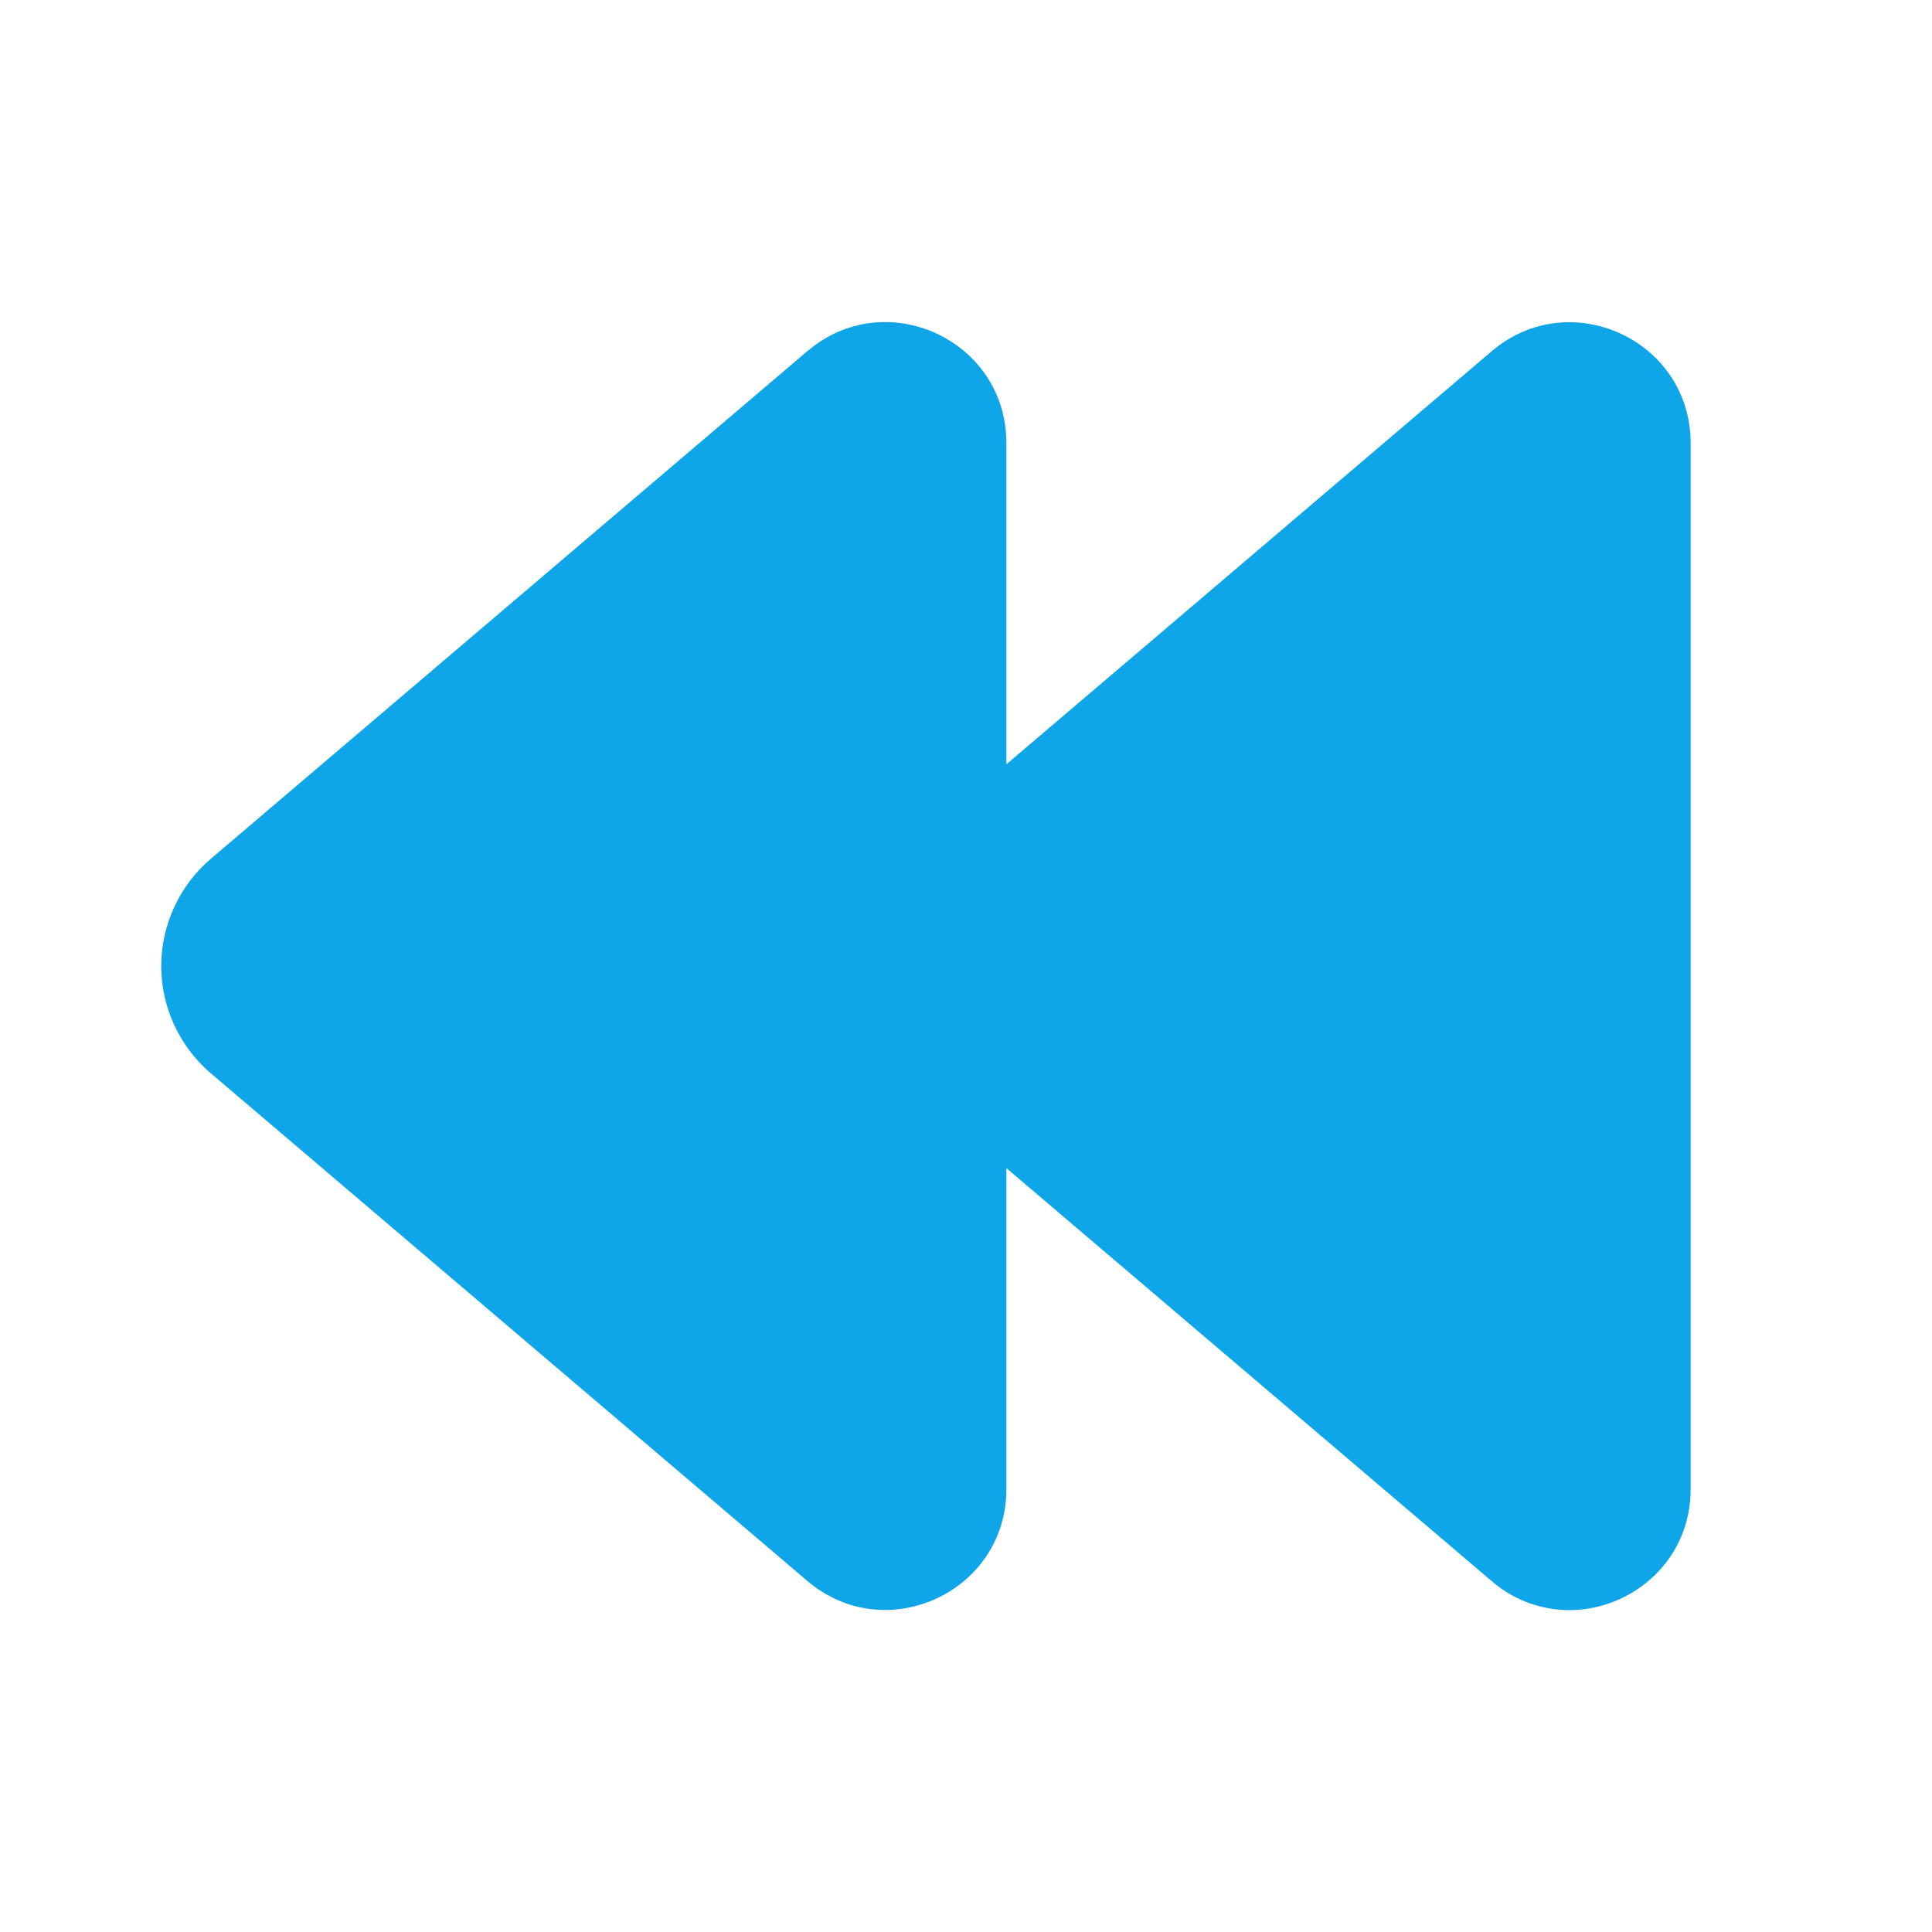
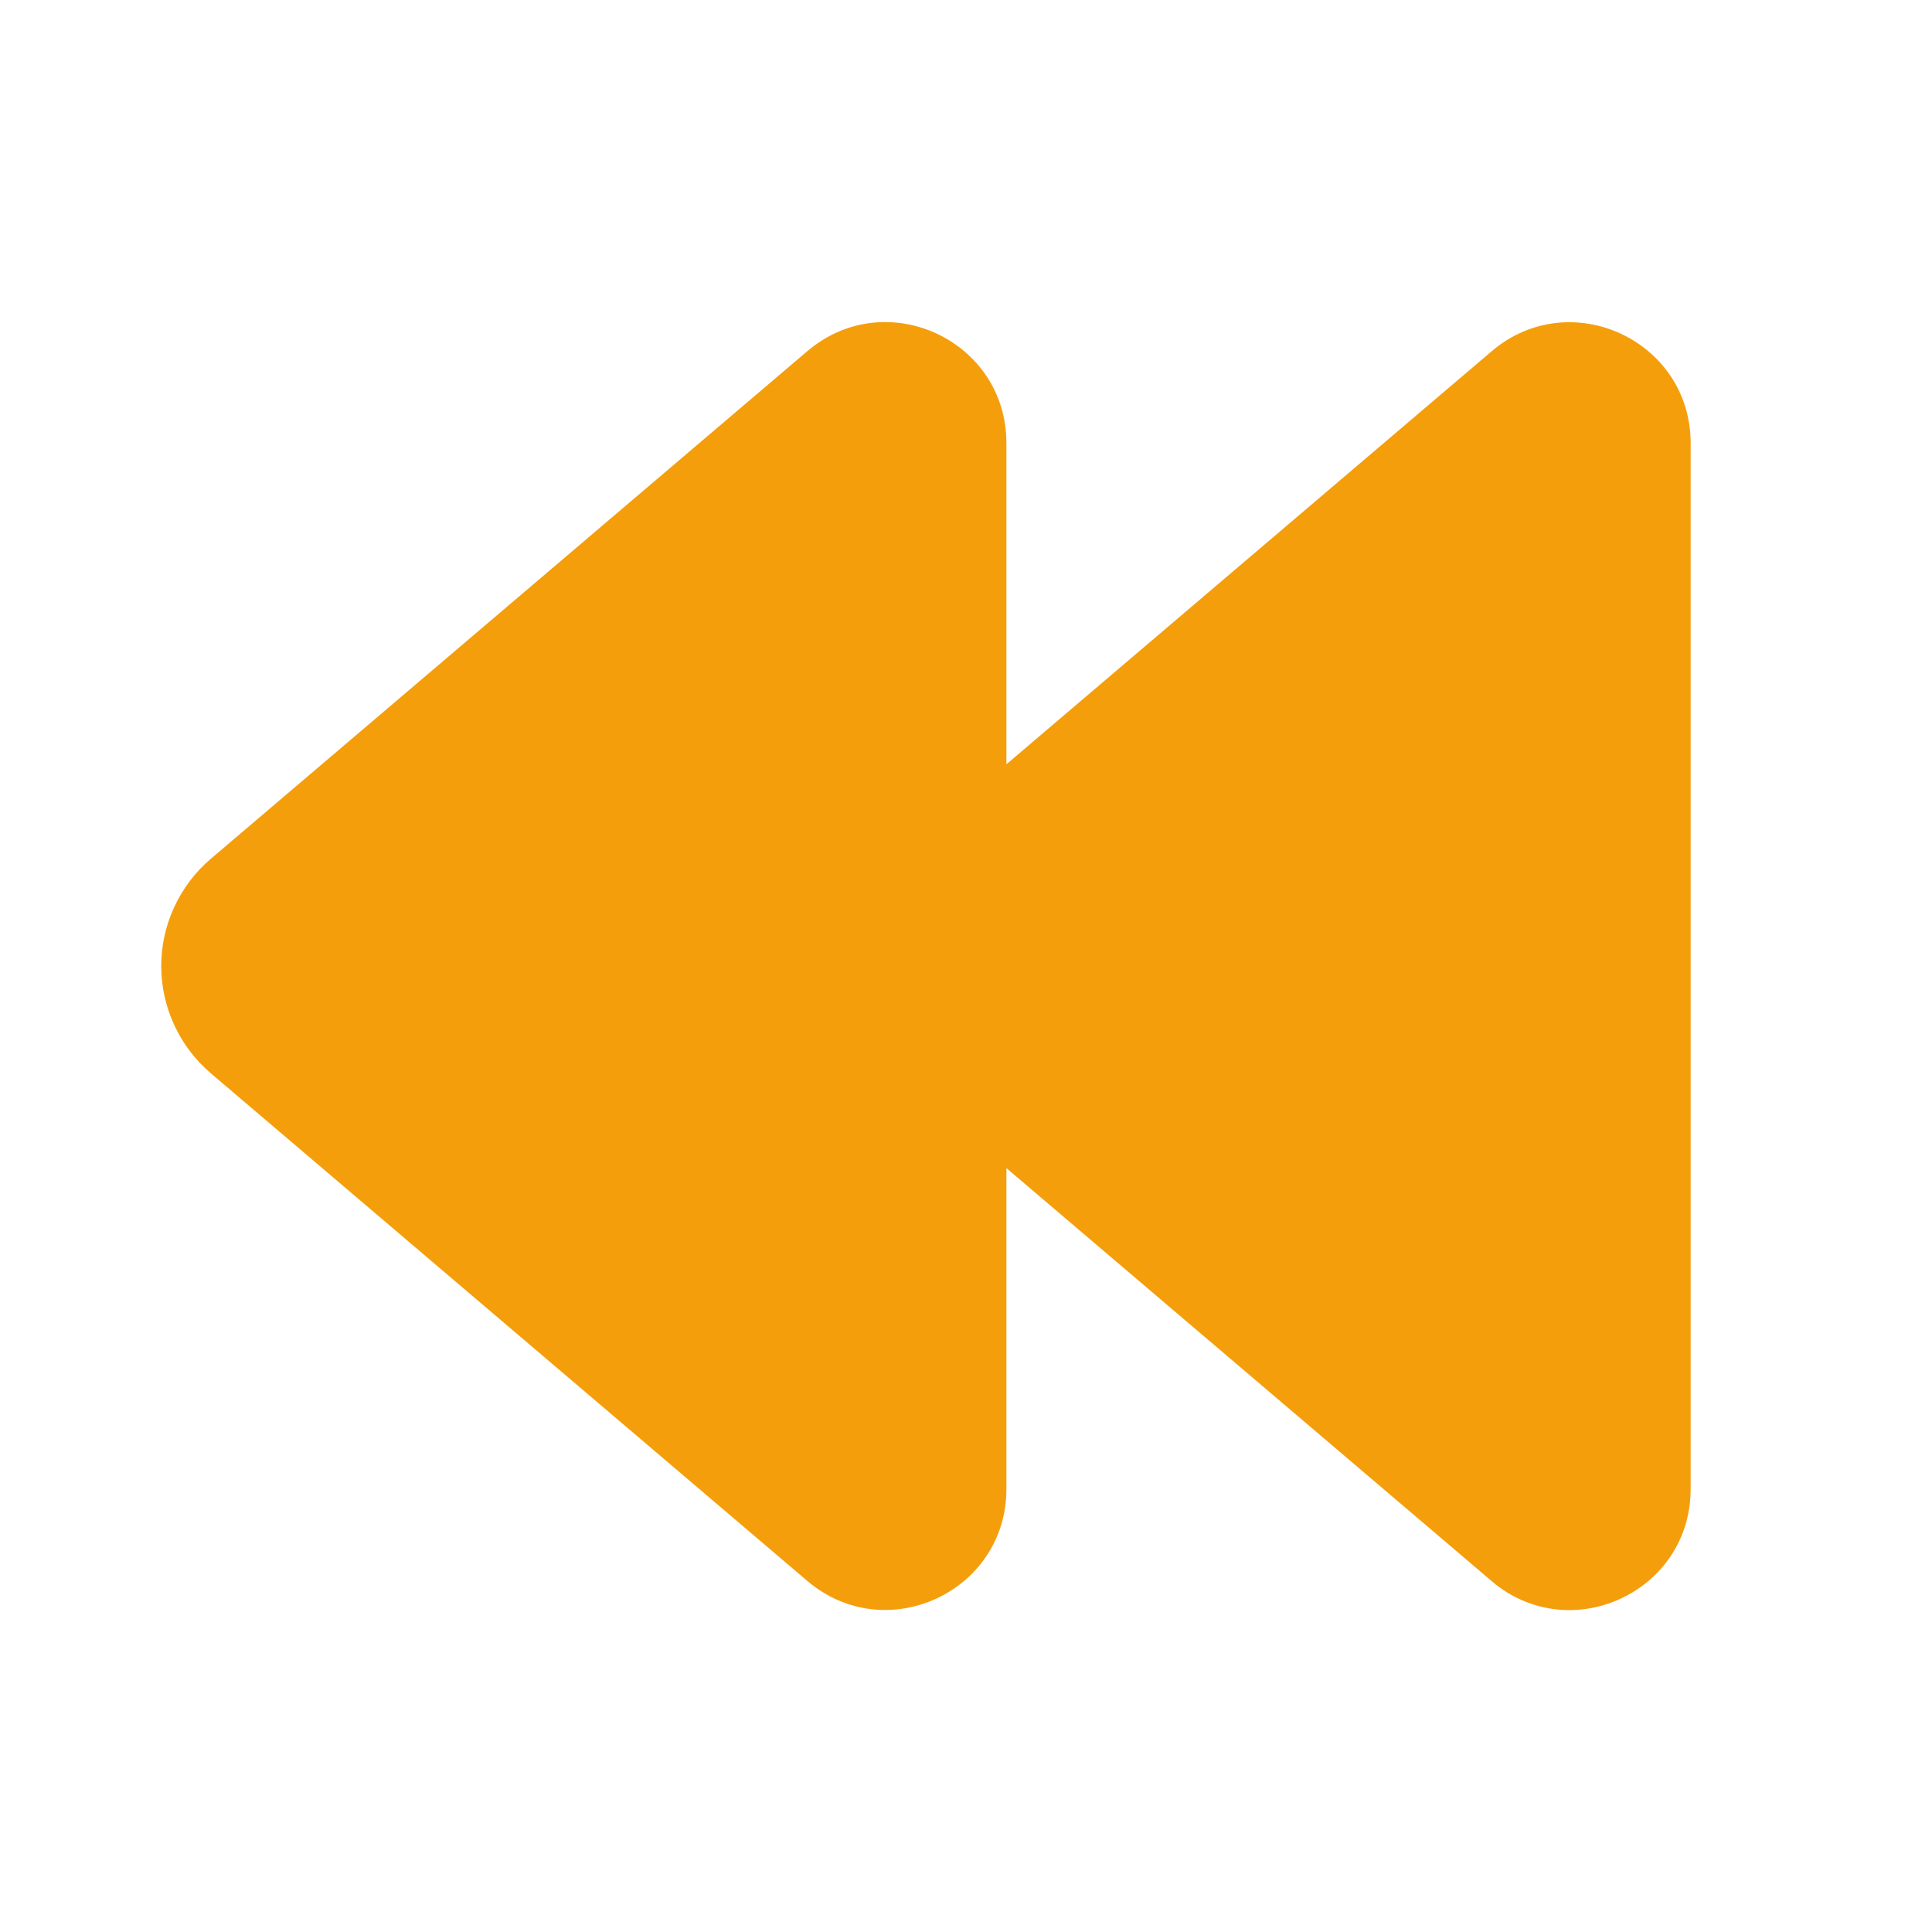
<svg xmlns="http://www.w3.org/2000/svg" width="24" height="24" viewBox="0 0 24 24" fill="none">
-   <path d="M10.03 4.362C11.004 3.532 12.502 4.225 12.502 5.504V9.494L18.529 4.364C19.503 3.534 21.002 4.226 21.002 5.506V18.498C21.002 19.377 20.295 19.978 19.537 20.001H19.45C19.111 19.99 18.786 19.863 18.53 19.641L12.502 14.511V18.497C12.502 19.776 11.004 20.468 10.029 19.639L2.619 13.333C2.426 13.169 2.271 12.964 2.165 12.734C2.058 12.504 2.003 12.254 2.003 12.001C2.003 11.747 2.058 11.497 2.165 11.267C2.271 11.037 2.426 10.832 2.619 10.668L10.029 4.362H10.03ZM2.62 10.668L3.106 11.238L2.62 10.668Z" fill="#0ea5e9" />
+   <path d="M10.03 4.362C11.004 3.532 12.502 4.225 12.502 5.504V9.494L18.529 4.364C19.503 3.534 21.002 4.226 21.002 5.506V18.498C21.002 19.377 20.295 19.978 19.537 20.001H19.45C19.111 19.99 18.786 19.863 18.53 19.641L12.502 14.511V18.497C12.502 19.776 11.004 20.468 10.029 19.639L2.619 13.333C2.426 13.169 2.271 12.964 2.165 12.734C2.058 12.504 2.003 12.254 2.003 12.001C2.003 11.747 2.058 11.497 2.165 11.267C2.271 11.037 2.426 10.832 2.619 10.668L10.029 4.362H10.03ZM2.62 10.668L3.106 11.238L2.62 10.668Z" fill="#f59e0b" />
</svg>
